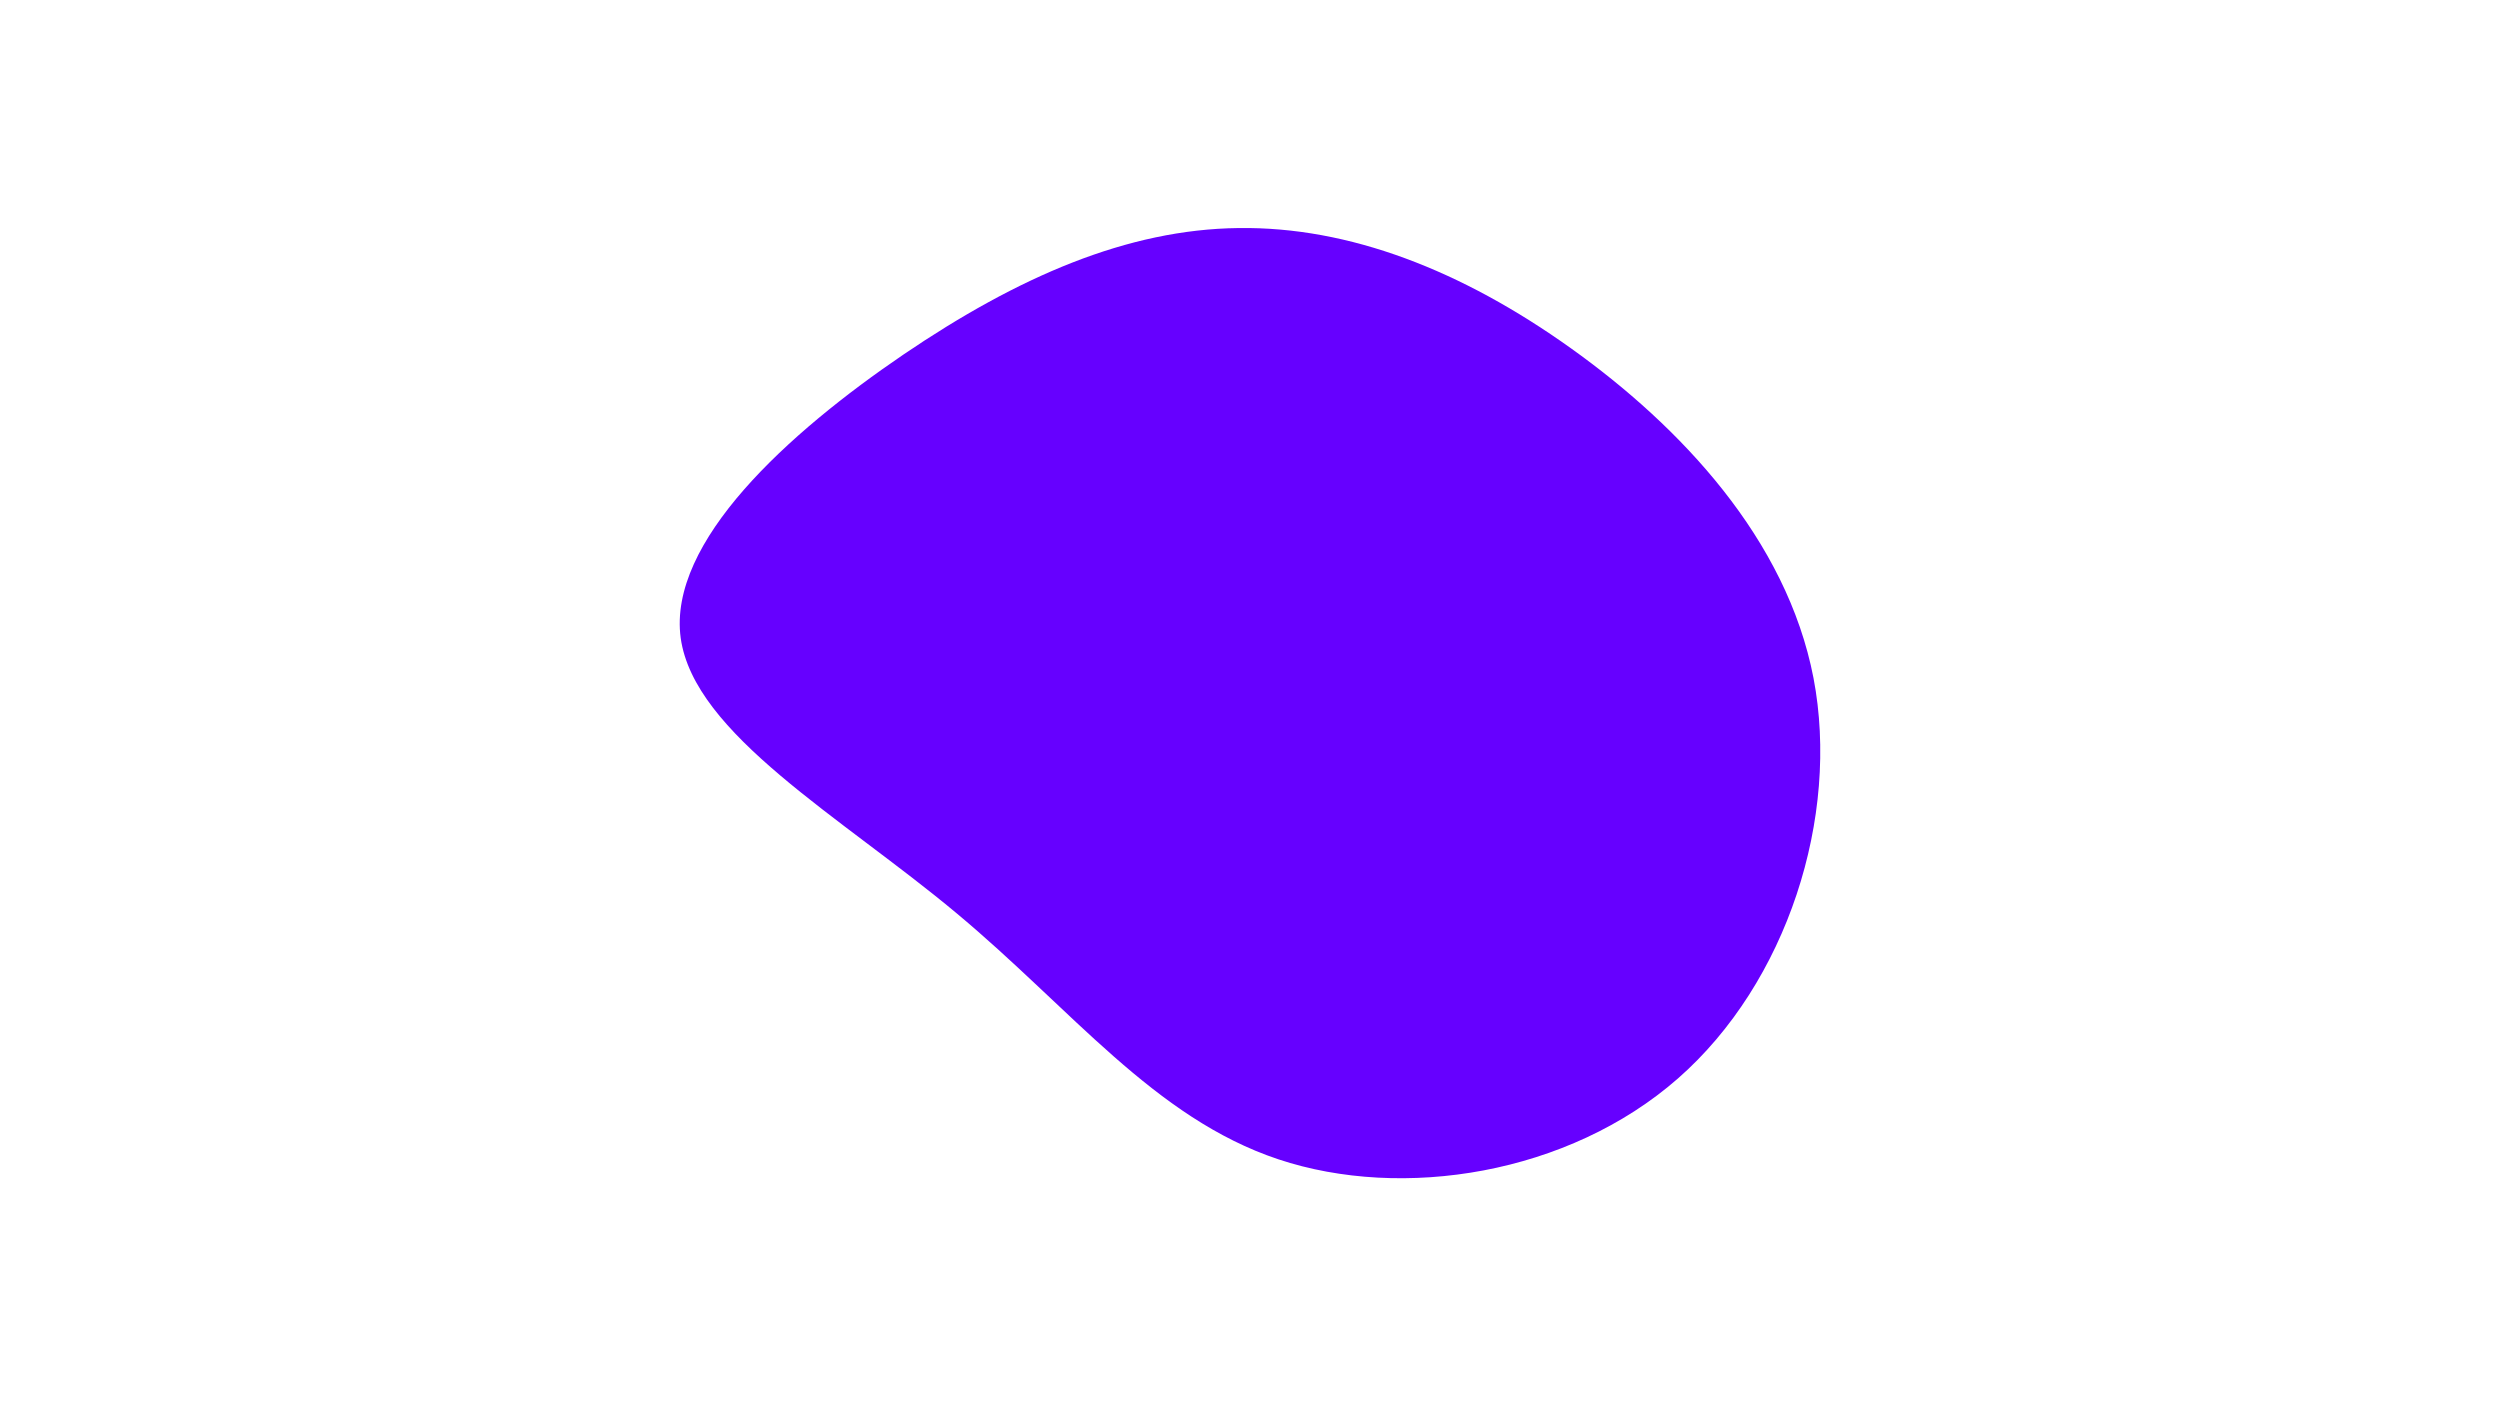
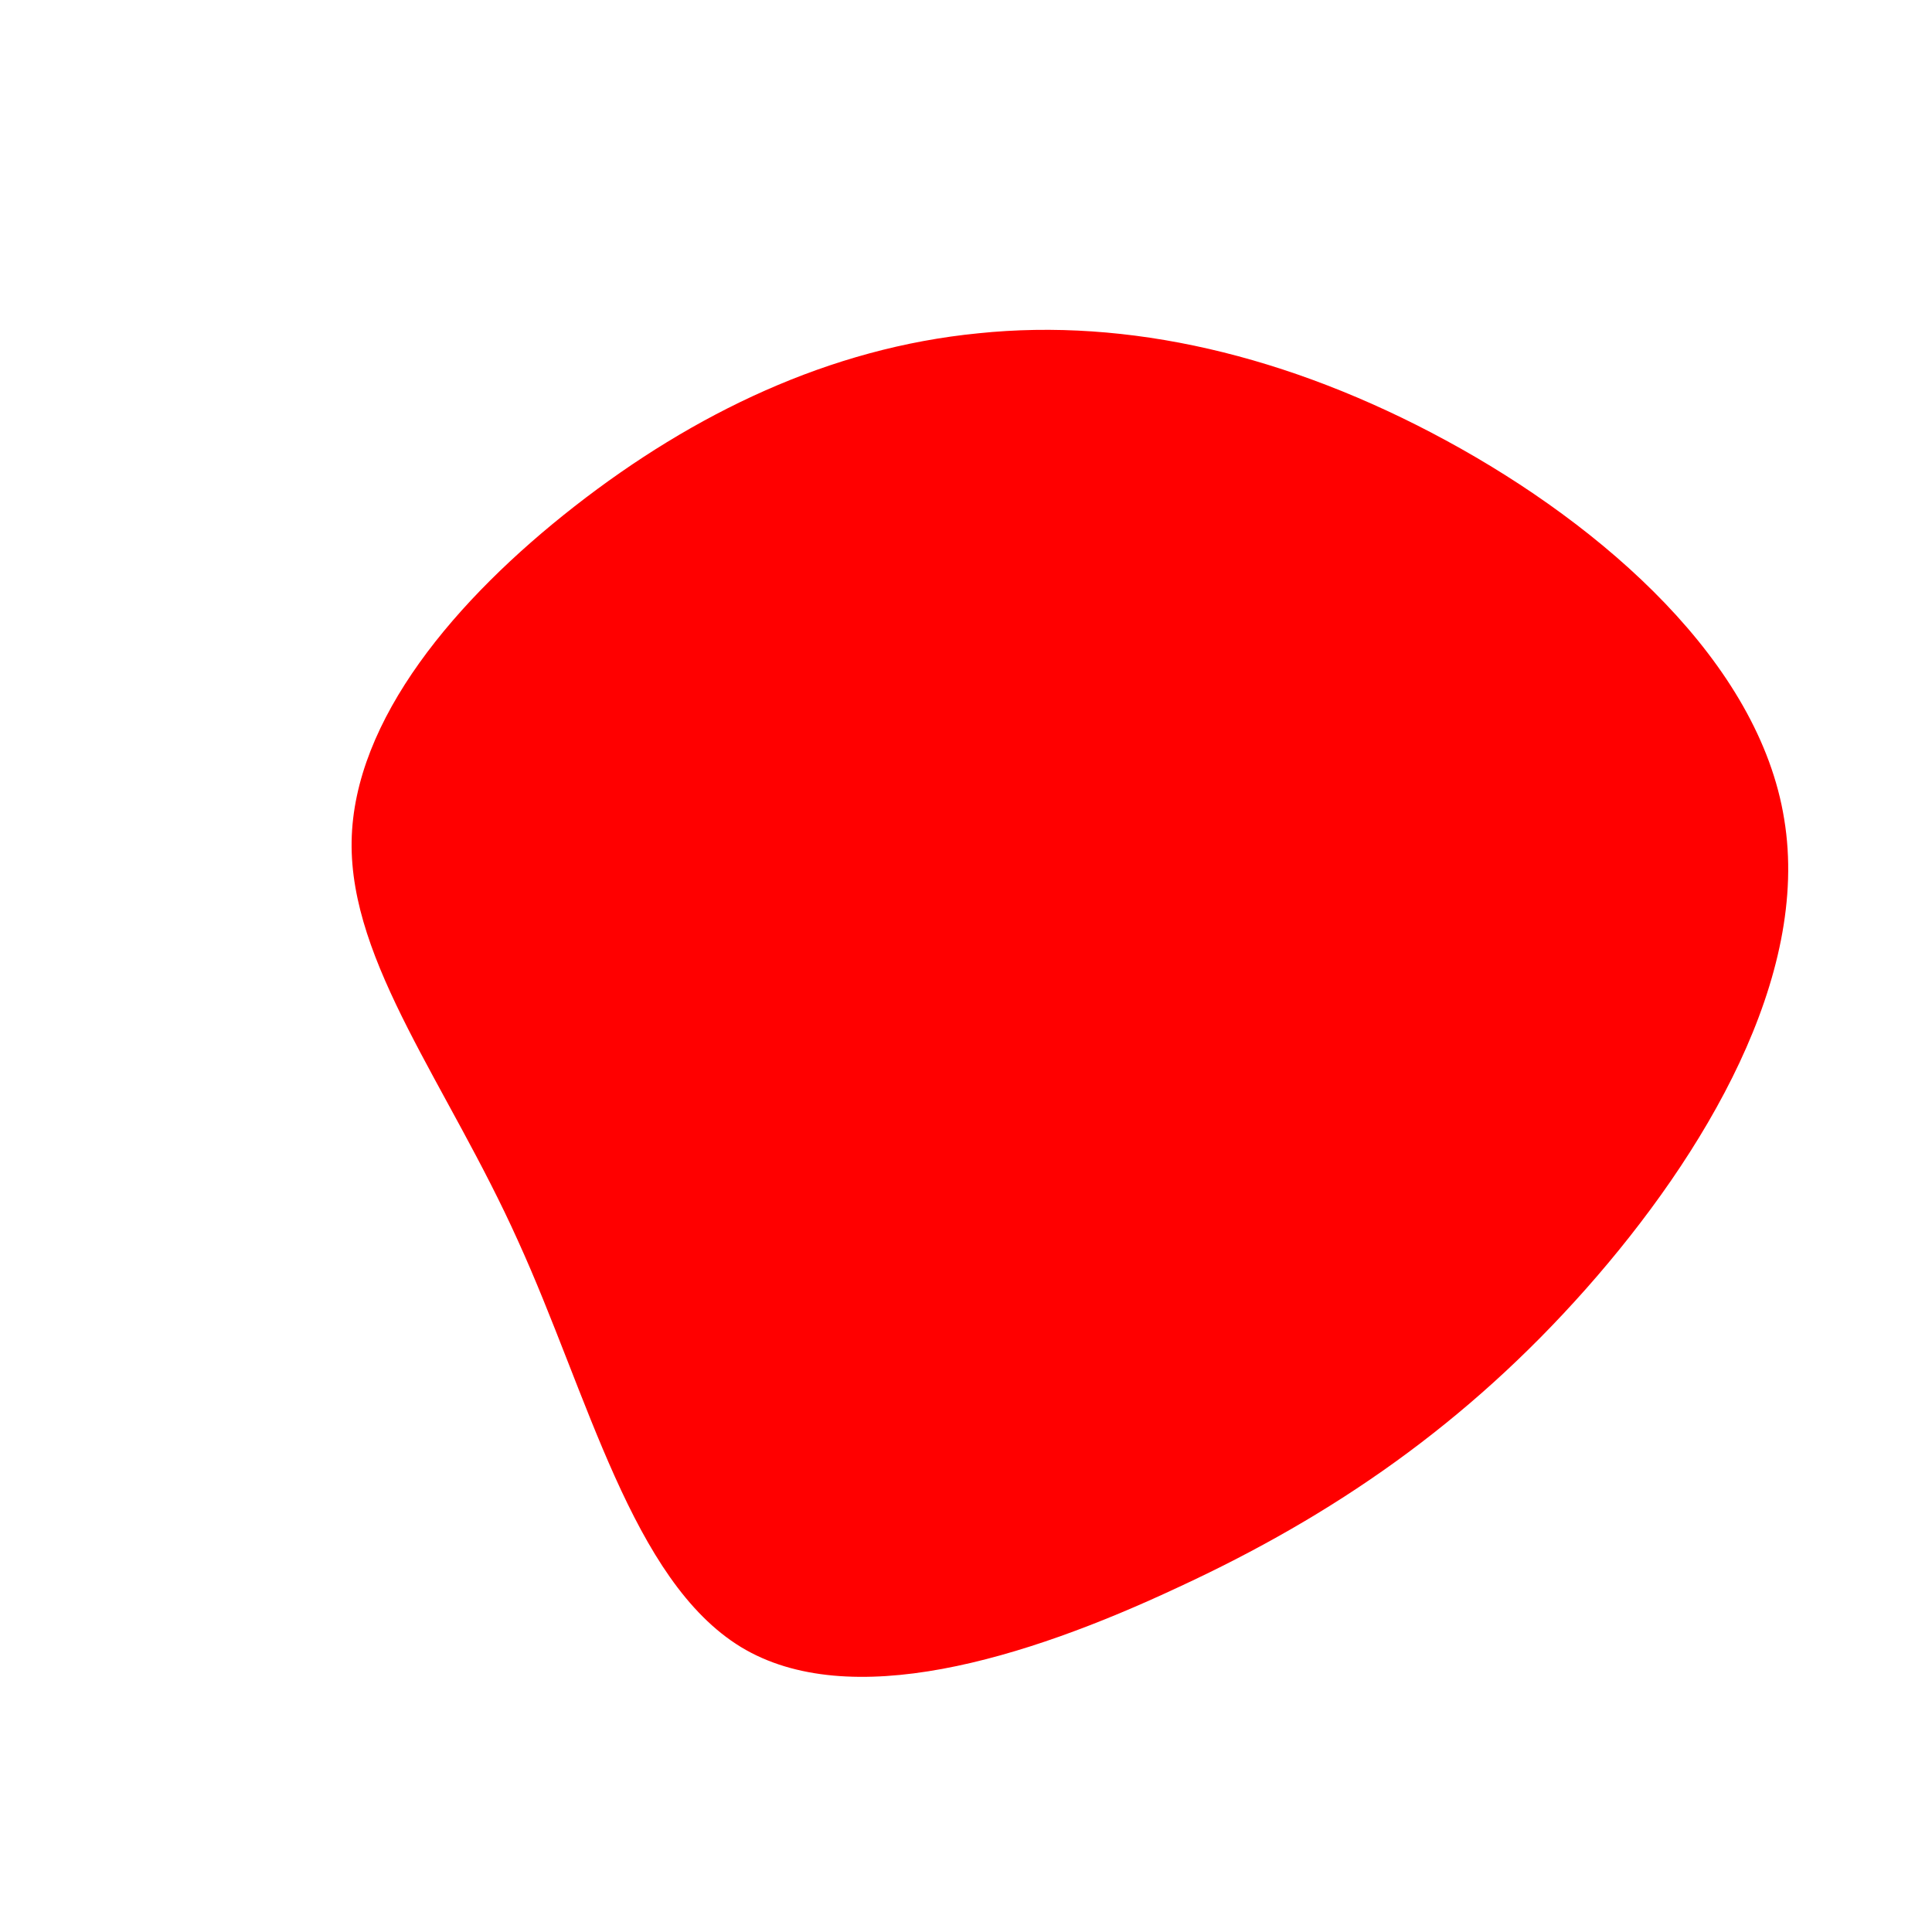
- <svg xmlns="http://www.w3.org/2000/svg" id="visual" viewBox="0 0 960 540" width="960" height="540" version="1.1">
-   <g transform="translate(474.9851 250.0714)">
-     <path d="M128.3 -116.3C170.3 -86.3 211.1 -43.1 221.4 10.3C231.6 63.6 211.3 127.3 169.3 164.1C127.3 200.9 63.6 211 15.9 195.1C-31.8 179.2 -63.6 137.3 -107.8 100.5C-152 63.6 -208.5 31.8 -213.6 -5.1C-218.6 -42 -172.2 -83.9 -128.1 -113.9C-83.9 -143.9 -42 -162 0.6 -162.5C43.1 -163.1 86.3 -146.3 128.3 -116.3" fill="#6600FF" />
-   </g>
+ <svg xmlns="http://www.w3.org/2000/svg" viewBox="0 0 200 200">
+   <path fill="red" d="M49.7,-54.4C66.1,-45.5,82.1,-31.4,84.7,-15.2C87.4,1.1,76.5,19.5,64.2,33.4C51.8,47.4,38,56.9,22,64.3C6,71.8,-12.1,77.3,-23.3,70.5C-34.6,63.6,-39.1,44.4,-46.4,28.4C-53.6,12.4,-63.8,-0.3,-63.6,-12.9C-63.4,-25.5,-52.8,-38,-40.5,-47.6C-28.2,-57.2,-14.1,-64,1.3,-65.5C16.7,-67.1,33.3,-63.3,49.7,-54.4Z" transform="translate(100 100)" />
</svg>
